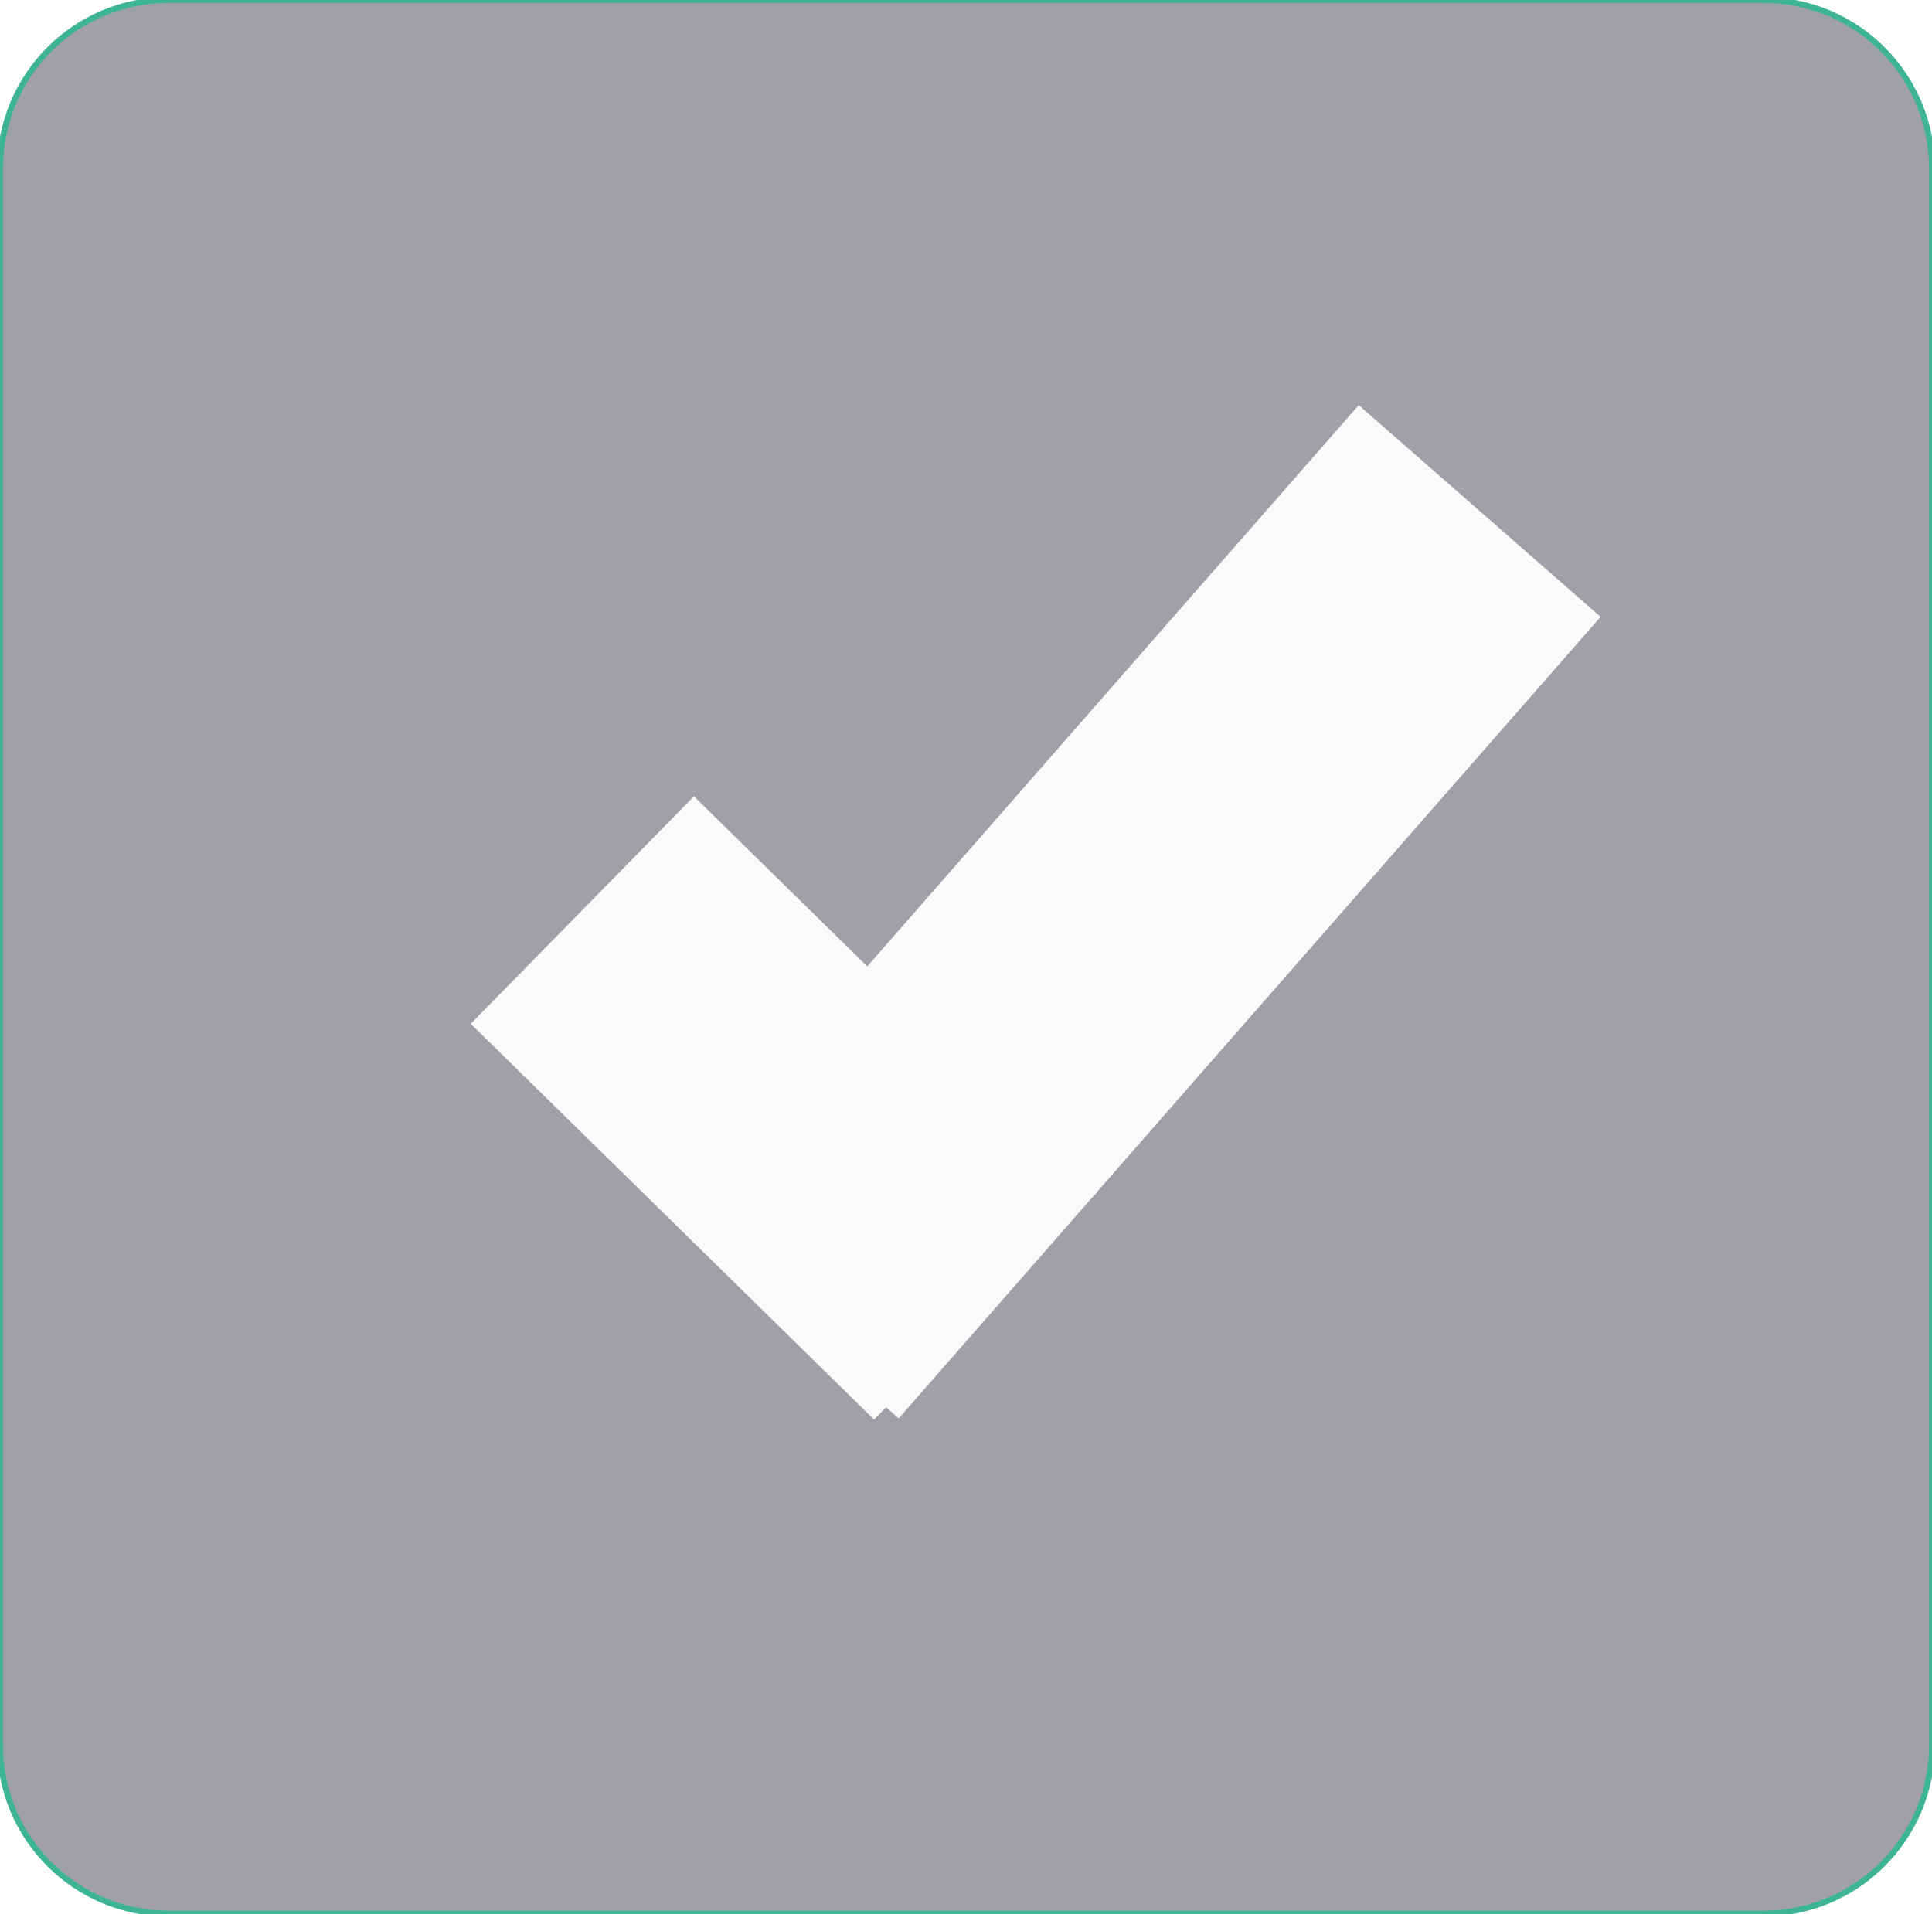
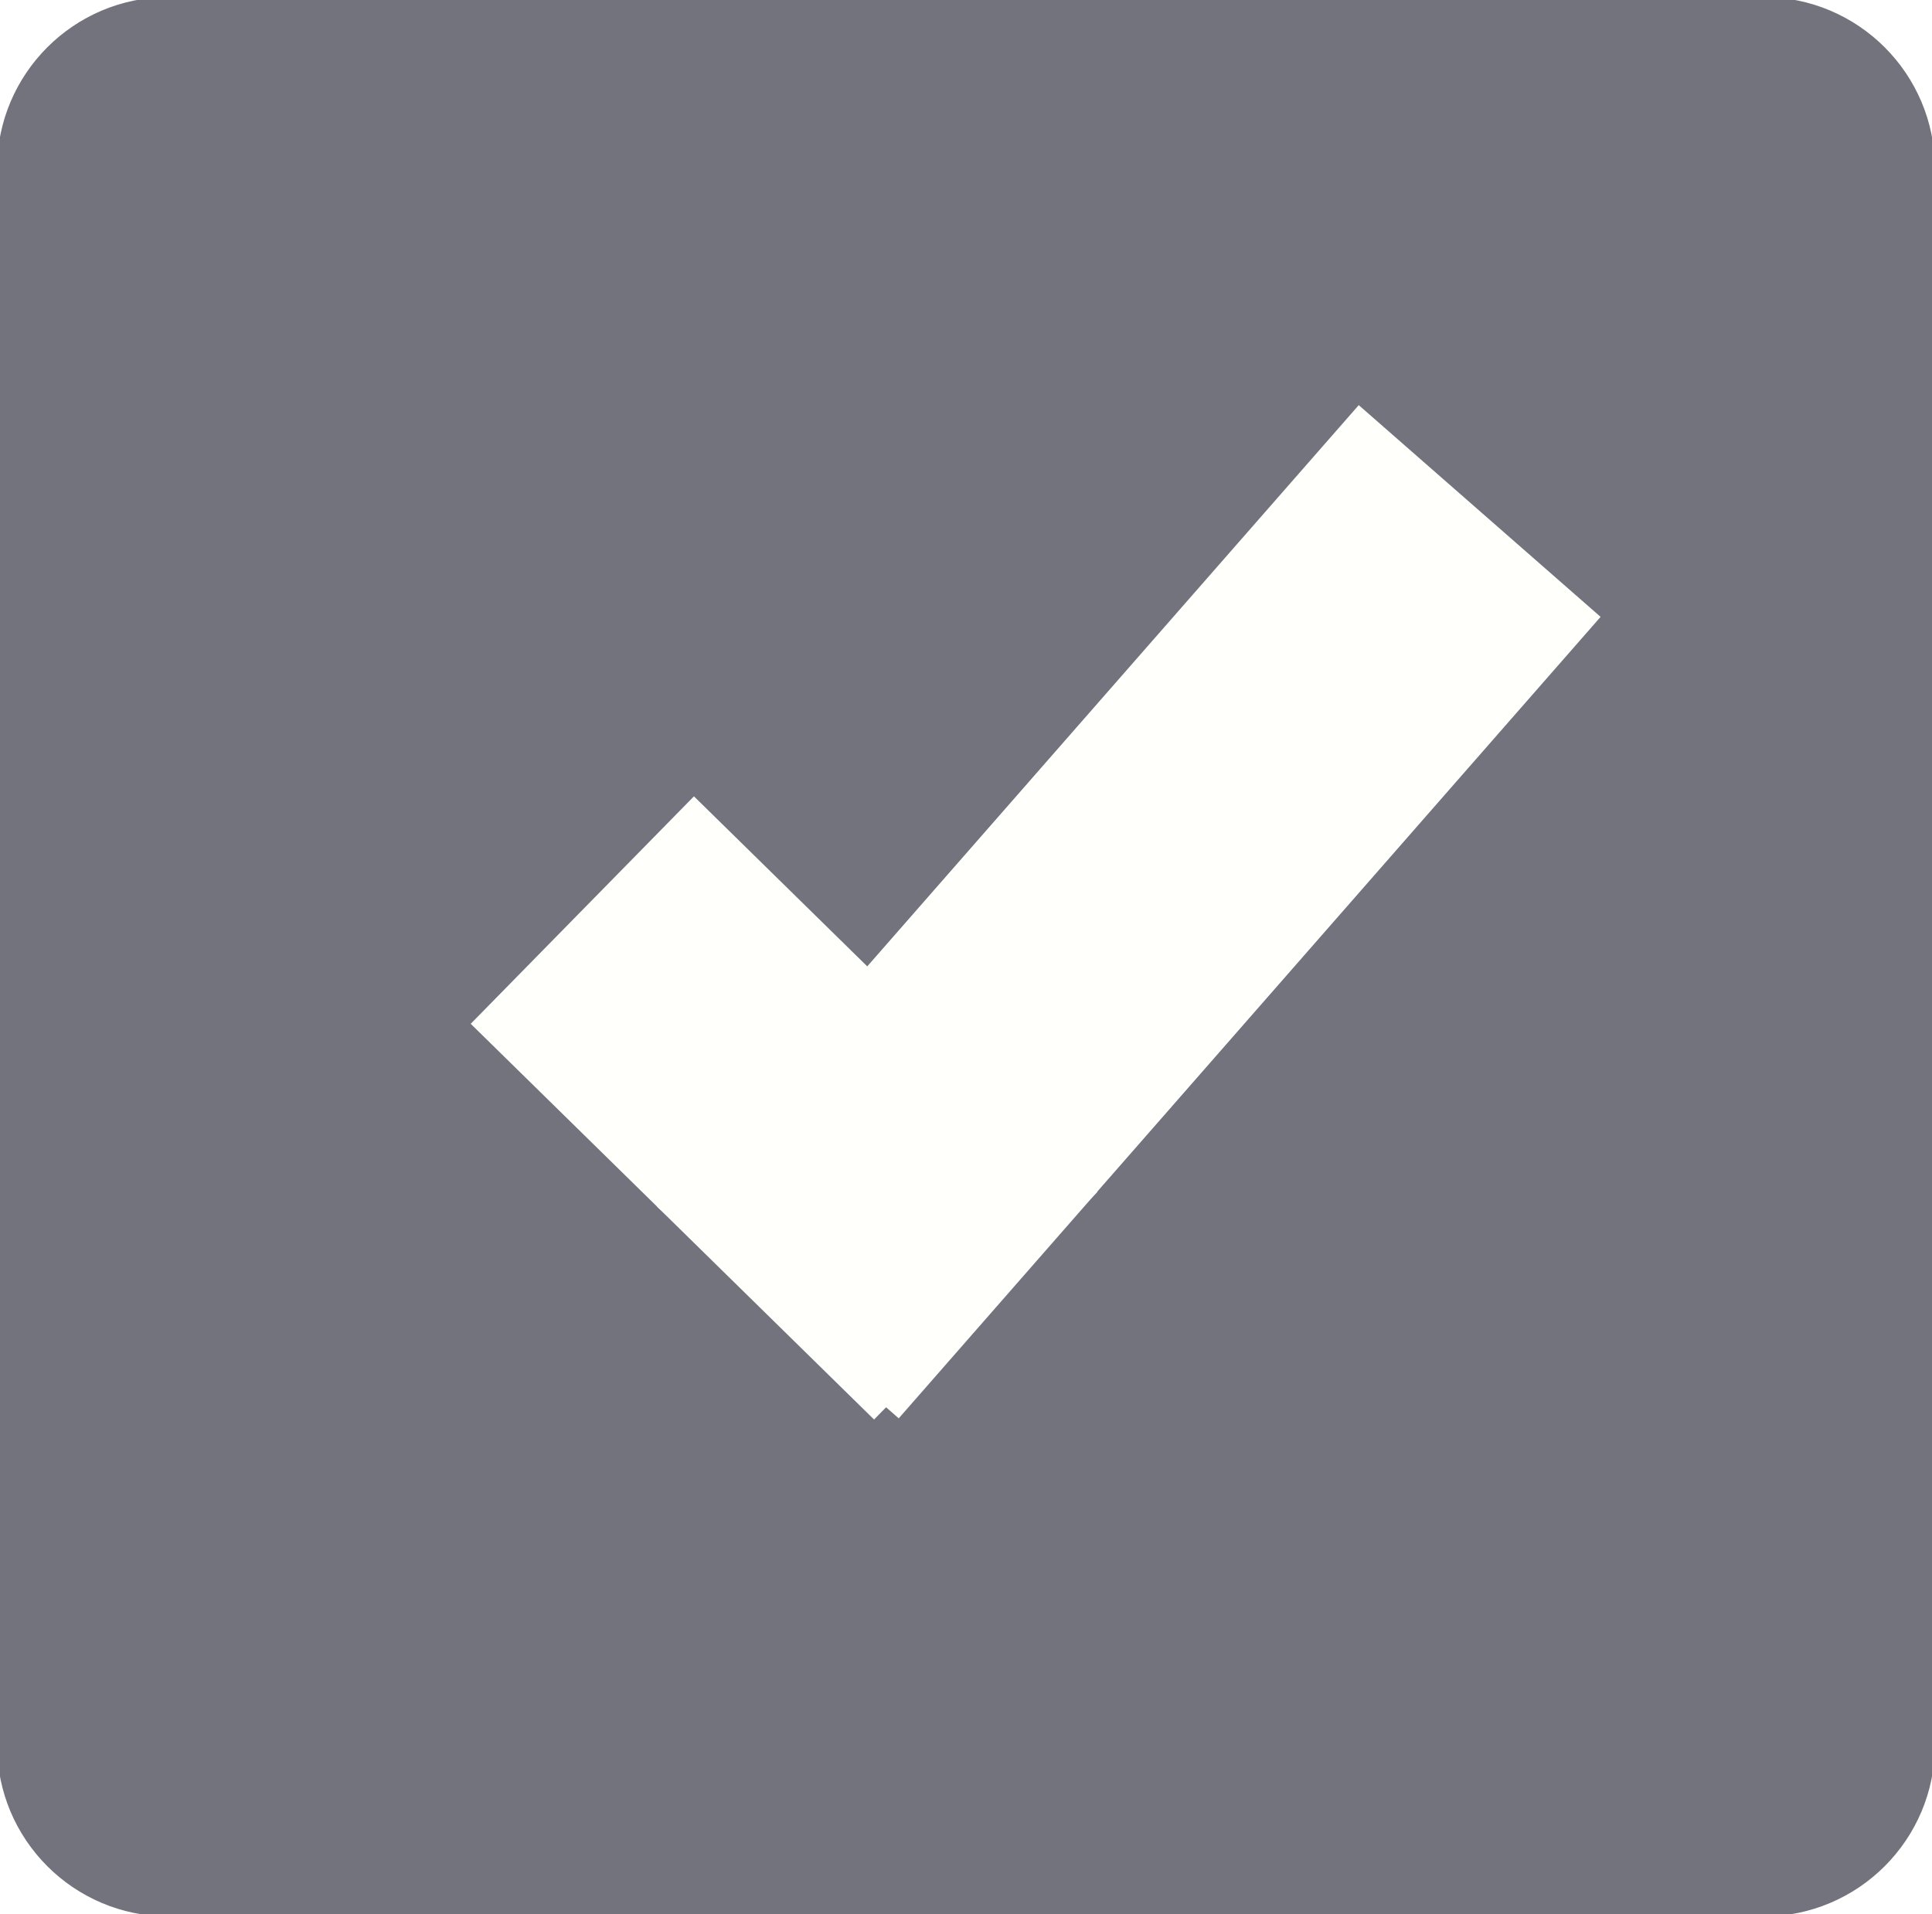
<svg xmlns="http://www.w3.org/2000/svg" version="1.1" id="mdi-checkbox-multiple-marked" x="0px" y="0px" viewBox="0 0 26.024 25.778" xml:space="preserve" width="26.024" height="25.778">
  <defs id="defs1" />
-   <rect style="fill:#a0a0aa;fill-opacity:1;stroke:#3eb496;stroke-width:0.079;stroke-miterlimit:1;stroke-opacity:1" id="rect1" width="26.024" height="25.778" x="0" y="0" ry="2.271" />
-   <path style="fill:none;fill-rule:evenodd;stroke:#fafafa;stroke-width:4.293;stroke-linecap:butt;stroke-linejoin:miter;stroke-dasharray:none;stroke-opacity:1" d="m 7.844,12.26 5.433,5.331" id="path2-2" />
-   <path style="fill:none;fill-rule:evenodd;stroke:#fafafa;stroke-width:4.33;stroke-linecap:butt;stroke-linejoin:miter;stroke-dasharray:none;stroke-opacity:1" d="M 10.477,17.681 19.931,6.884" id="path3-9" />
+   <rect style="fill:#73737d;fill-opacity:1;stroke:#73737d;stroke-width:0.079;stroke-miterlimit:1;stroke-opacity:1" id="rect1" width="26.024" height="25.778" x="0" y="0" ry="2.271" />
+   <path style="fill:none;fill-rule:evenodd;stroke:#fffffc;stroke-width:4.293;stroke-linecap:butt;stroke-linejoin:miter;stroke-dasharray:none;stroke-opacity:1" d="m 7.844,12.26 5.433,5.331" id="path2-2" />
+   <path style="fill:none;fill-rule:evenodd;stroke:#fffffc;stroke-width:4.33;stroke-linecap:butt;stroke-linejoin:miter;stroke-dasharray:none;stroke-opacity:1" d="M 10.477,17.681 19.931,6.884" id="path3-9" />
</svg>
